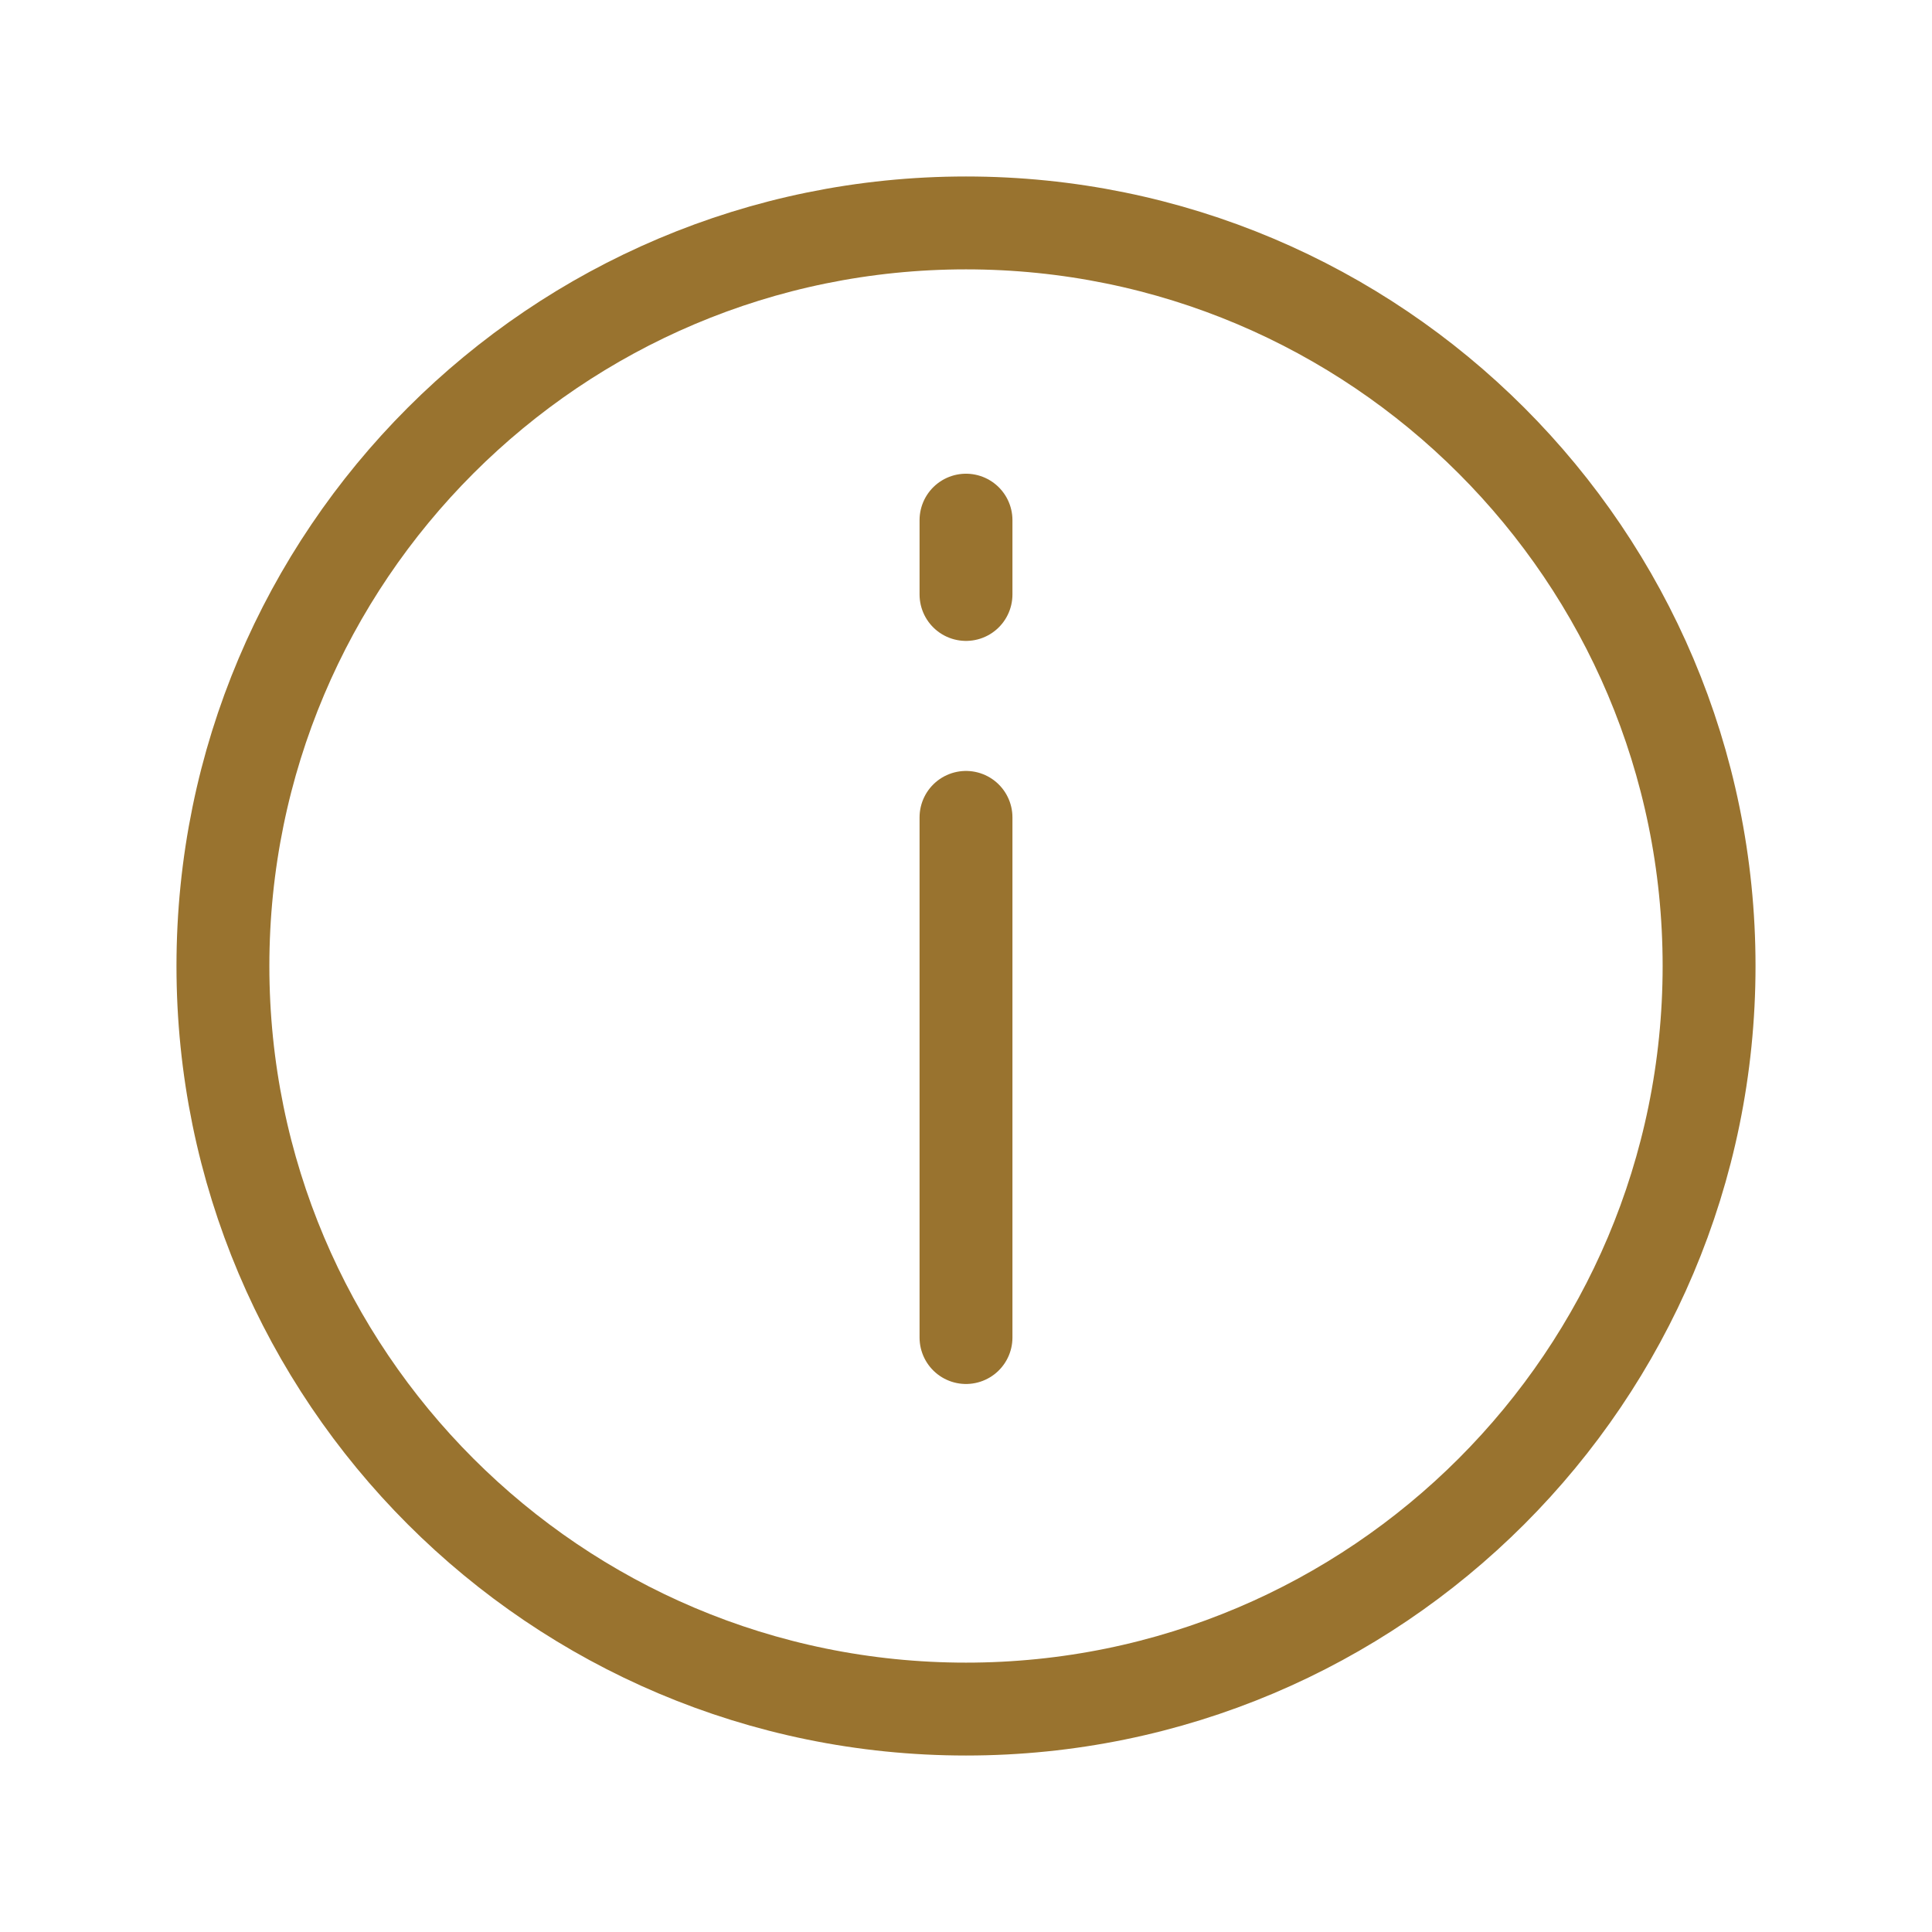
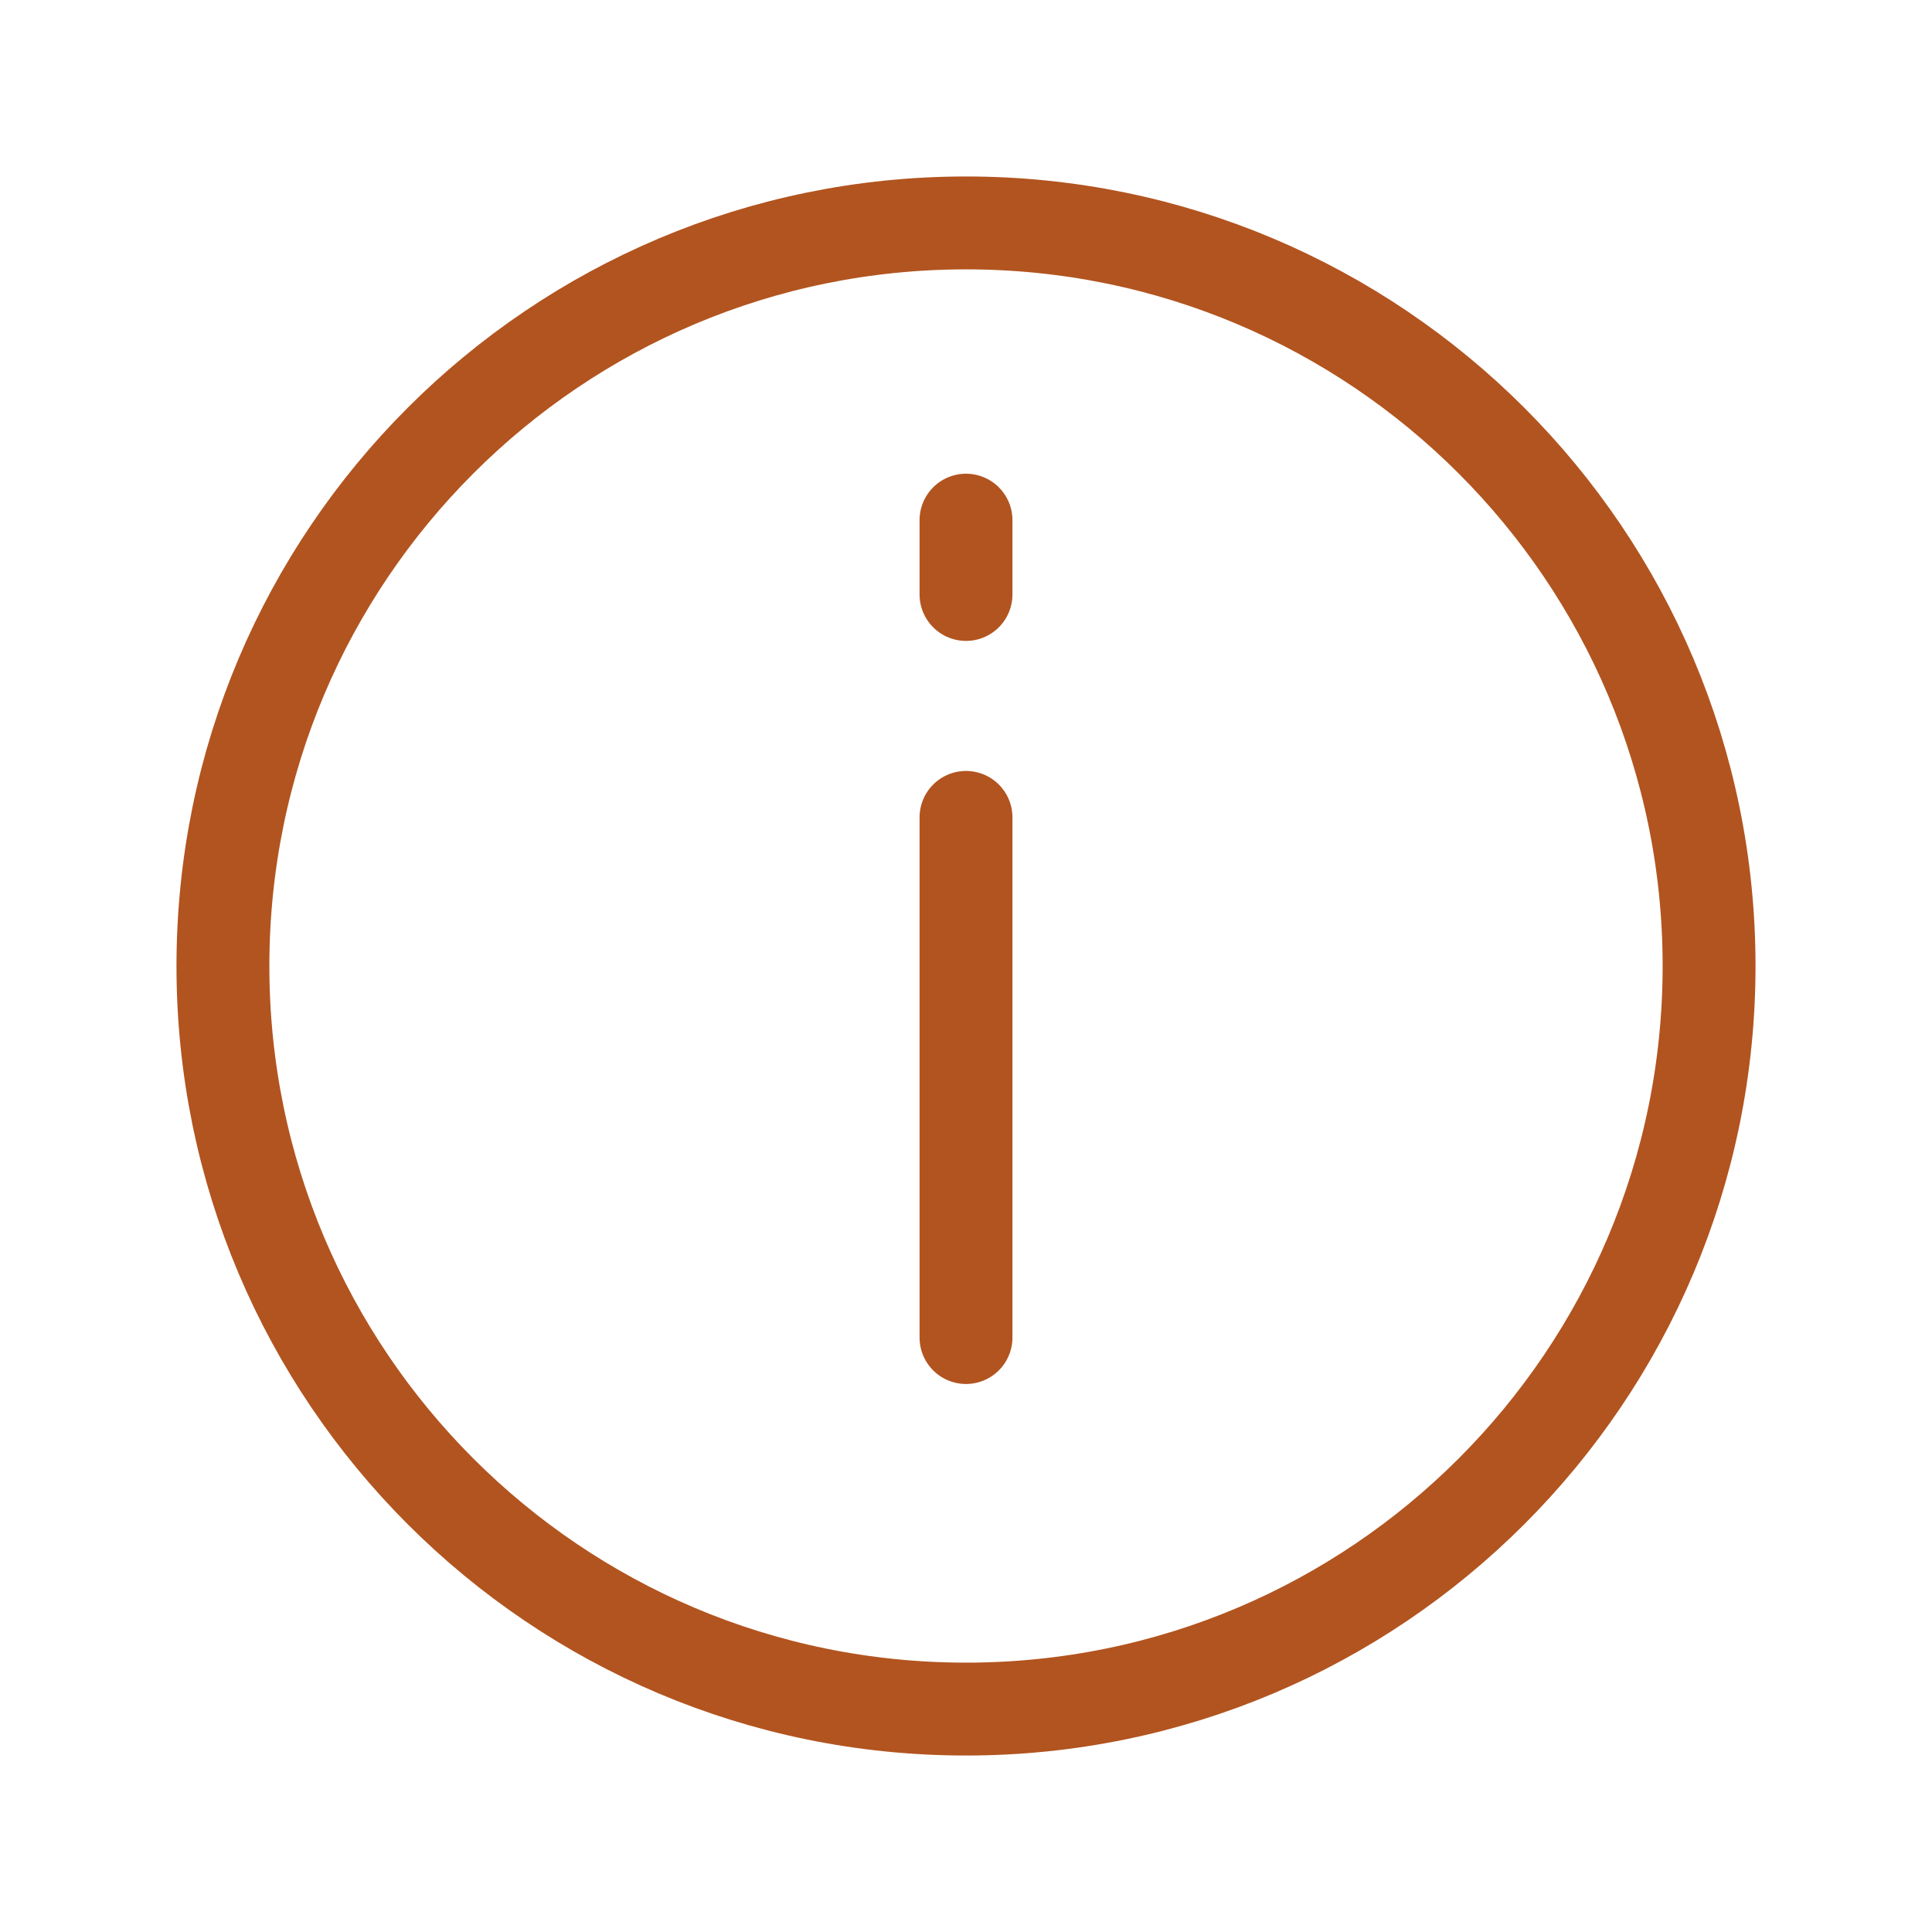
- <svg xmlns="http://www.w3.org/2000/svg" width="48" height="48" viewBox="-1 -1 26 26" fill="none" stroke="#99732f" stroke-width="1.25" stroke-linecap="round" stroke-linejoin="round">
+ <svg xmlns="http://www.w3.org/2000/svg" width="48" height="48" viewBox="-1 -1 26 26" fill="none" stroke="#b2541f" stroke-width="1.25" stroke-linecap="round" stroke-linejoin="round">
  <circle cx="12" cy="12" r="10" />
  <path d="M12 10v7M12 6v1" />
</svg>
